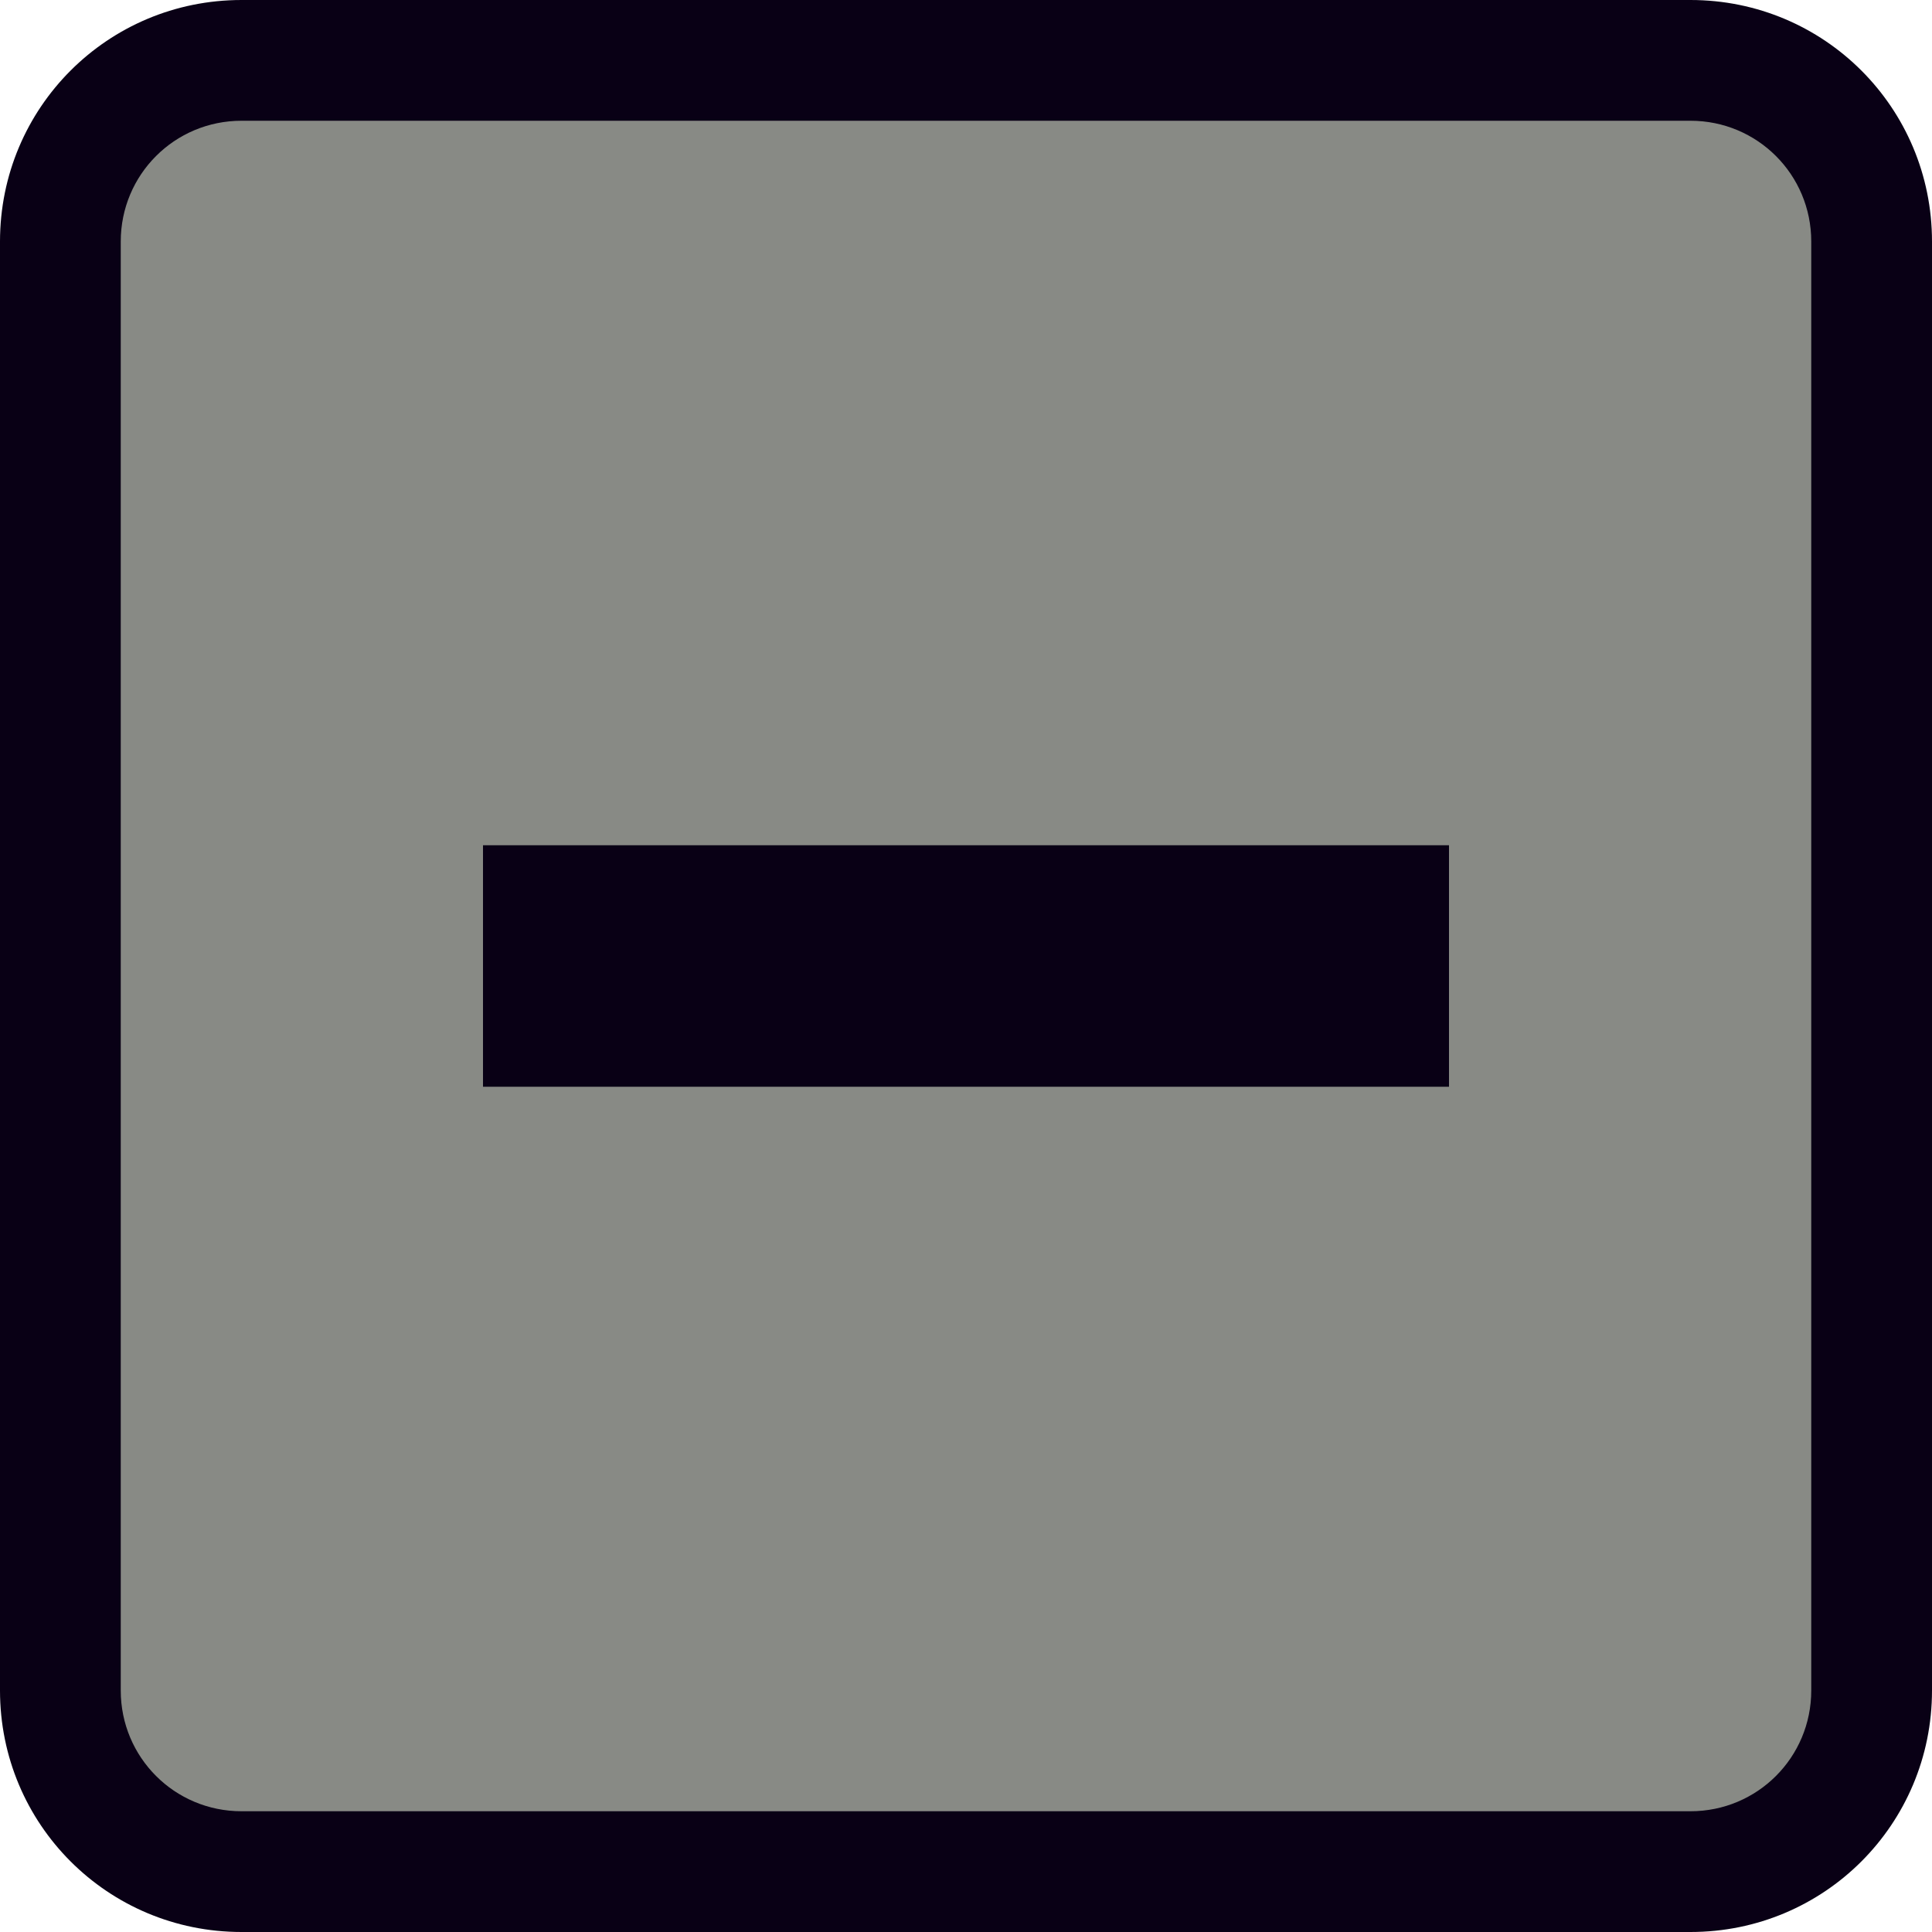
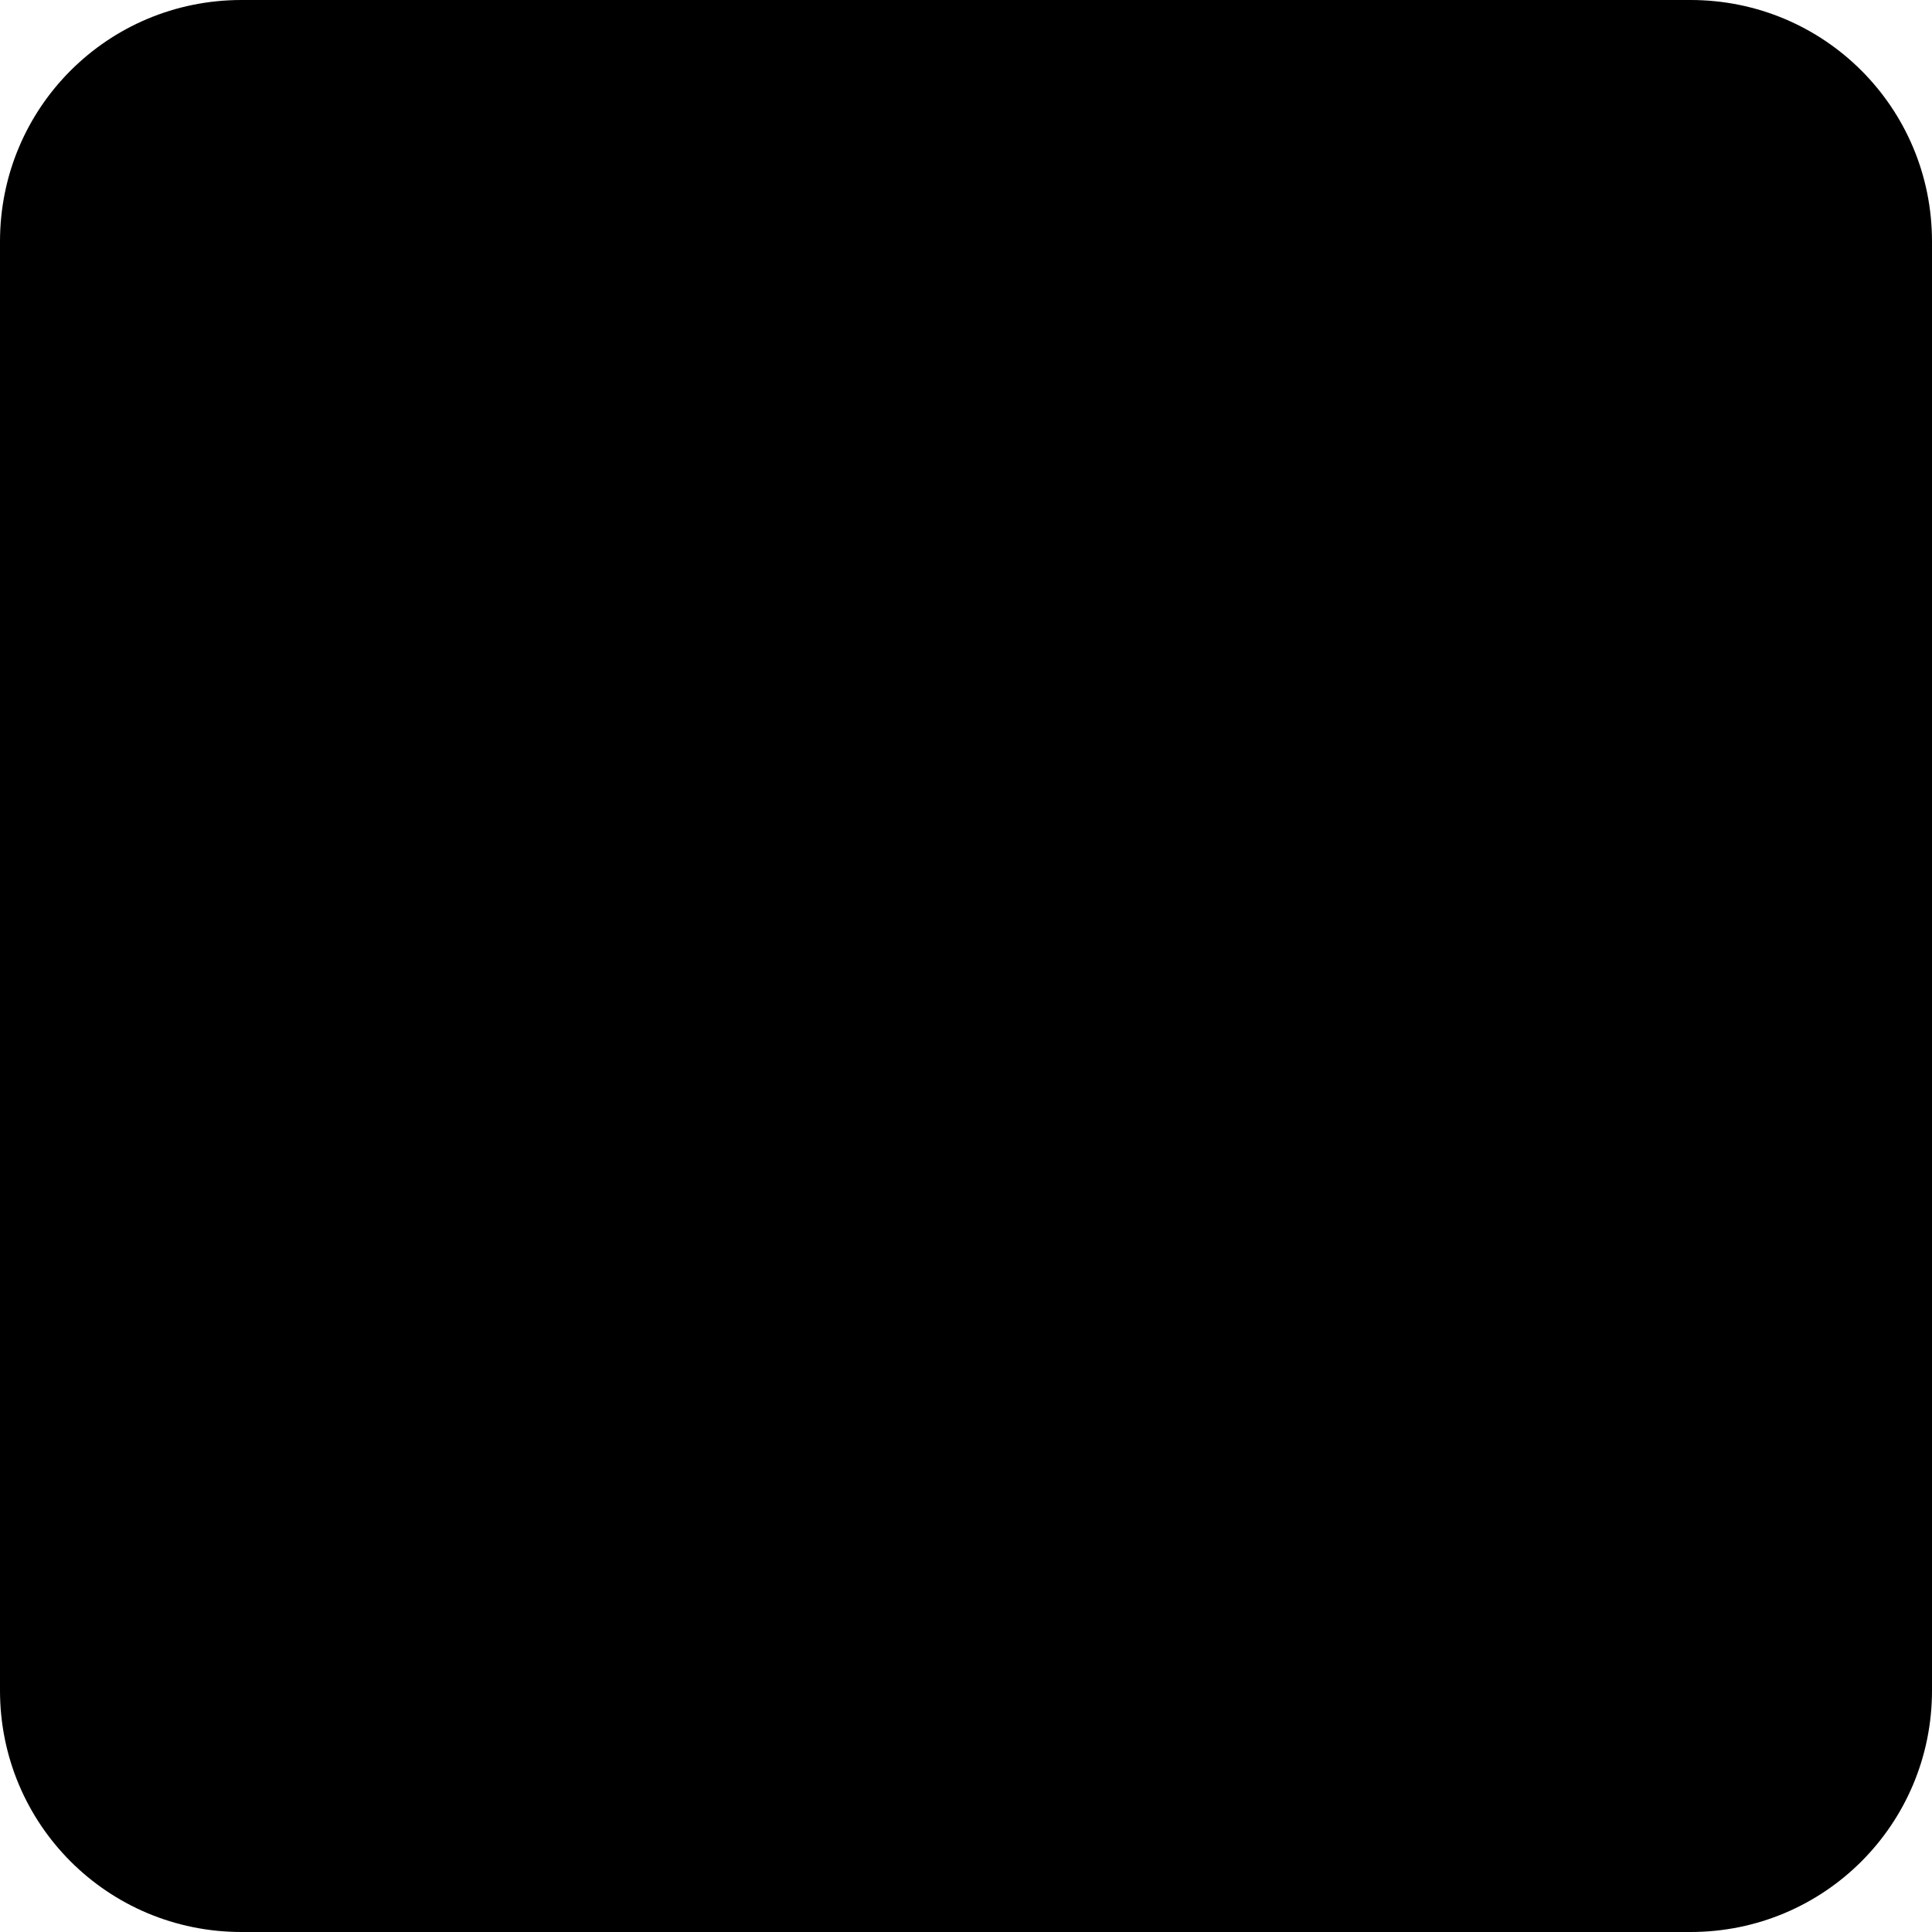
<svg xmlns="http://www.w3.org/2000/svg" viewBox="0 0 16 16">
  <g transform="translate(0 -1036.362)">
-     <path style="fill:#888a85" d="m 1.734,1037.236 12.595,0 c 0.581,0 1.05,0.458 1.05,1.027 l 0,12.325 c 0,0.569 -0.468,1.027 -1.05,1.027 l -12.595,0 c -0.581,0 -1.05,-0.458 -1.05,-1.027 l 0,-12.325 c 0,-0.569 0.468,-1.027 1.05,-1.027 z" />
+     <path style="fill:#%BG%" d="m 1.734,1037.236 12.595,0 c 0.581,0 1.05,0.458 1.05,1.027 l 0,12.325 c 0,0.569 -0.468,1.027 -1.05,1.027 l -12.595,0 c -0.581,0 -1.05,-0.458 -1.05,-1.027 l 0,-12.325 c 0,-0.569 0.468,-1.027 1.05,-1.027 z" />
  </g>
-   <g style="fill:#090015" transform="translate(0 -1036.362)">
+   <g style="fill:#%FG%" transform="translate(0 -1036.362)">
    <path d="M 2 0 C 0.892 0 3.2526065e-18 0.892 0 2 L 0 14 C 0 15.108 0.892 16 2 16 L 14 16 C 15.108 16 16 15.108 16 14 L 16 2 C 16 0.892 15.108 3.2526065e-18 14 0 L 2 0 z M 2 1 L 14 1 C 14.554 1 15 1.446 15 2 L 15 14 C 15 14.554 14.554 15 14 15 L 2 15 C 1.446 15 1 14.554 1 14 L 1 2 C 1 1.446 1.446 1 2 1 z " transform="translate(0 1036.362)" />
    <rect width="8" x="4" y="1043.362" height="2" />
  </g>
</svg>
